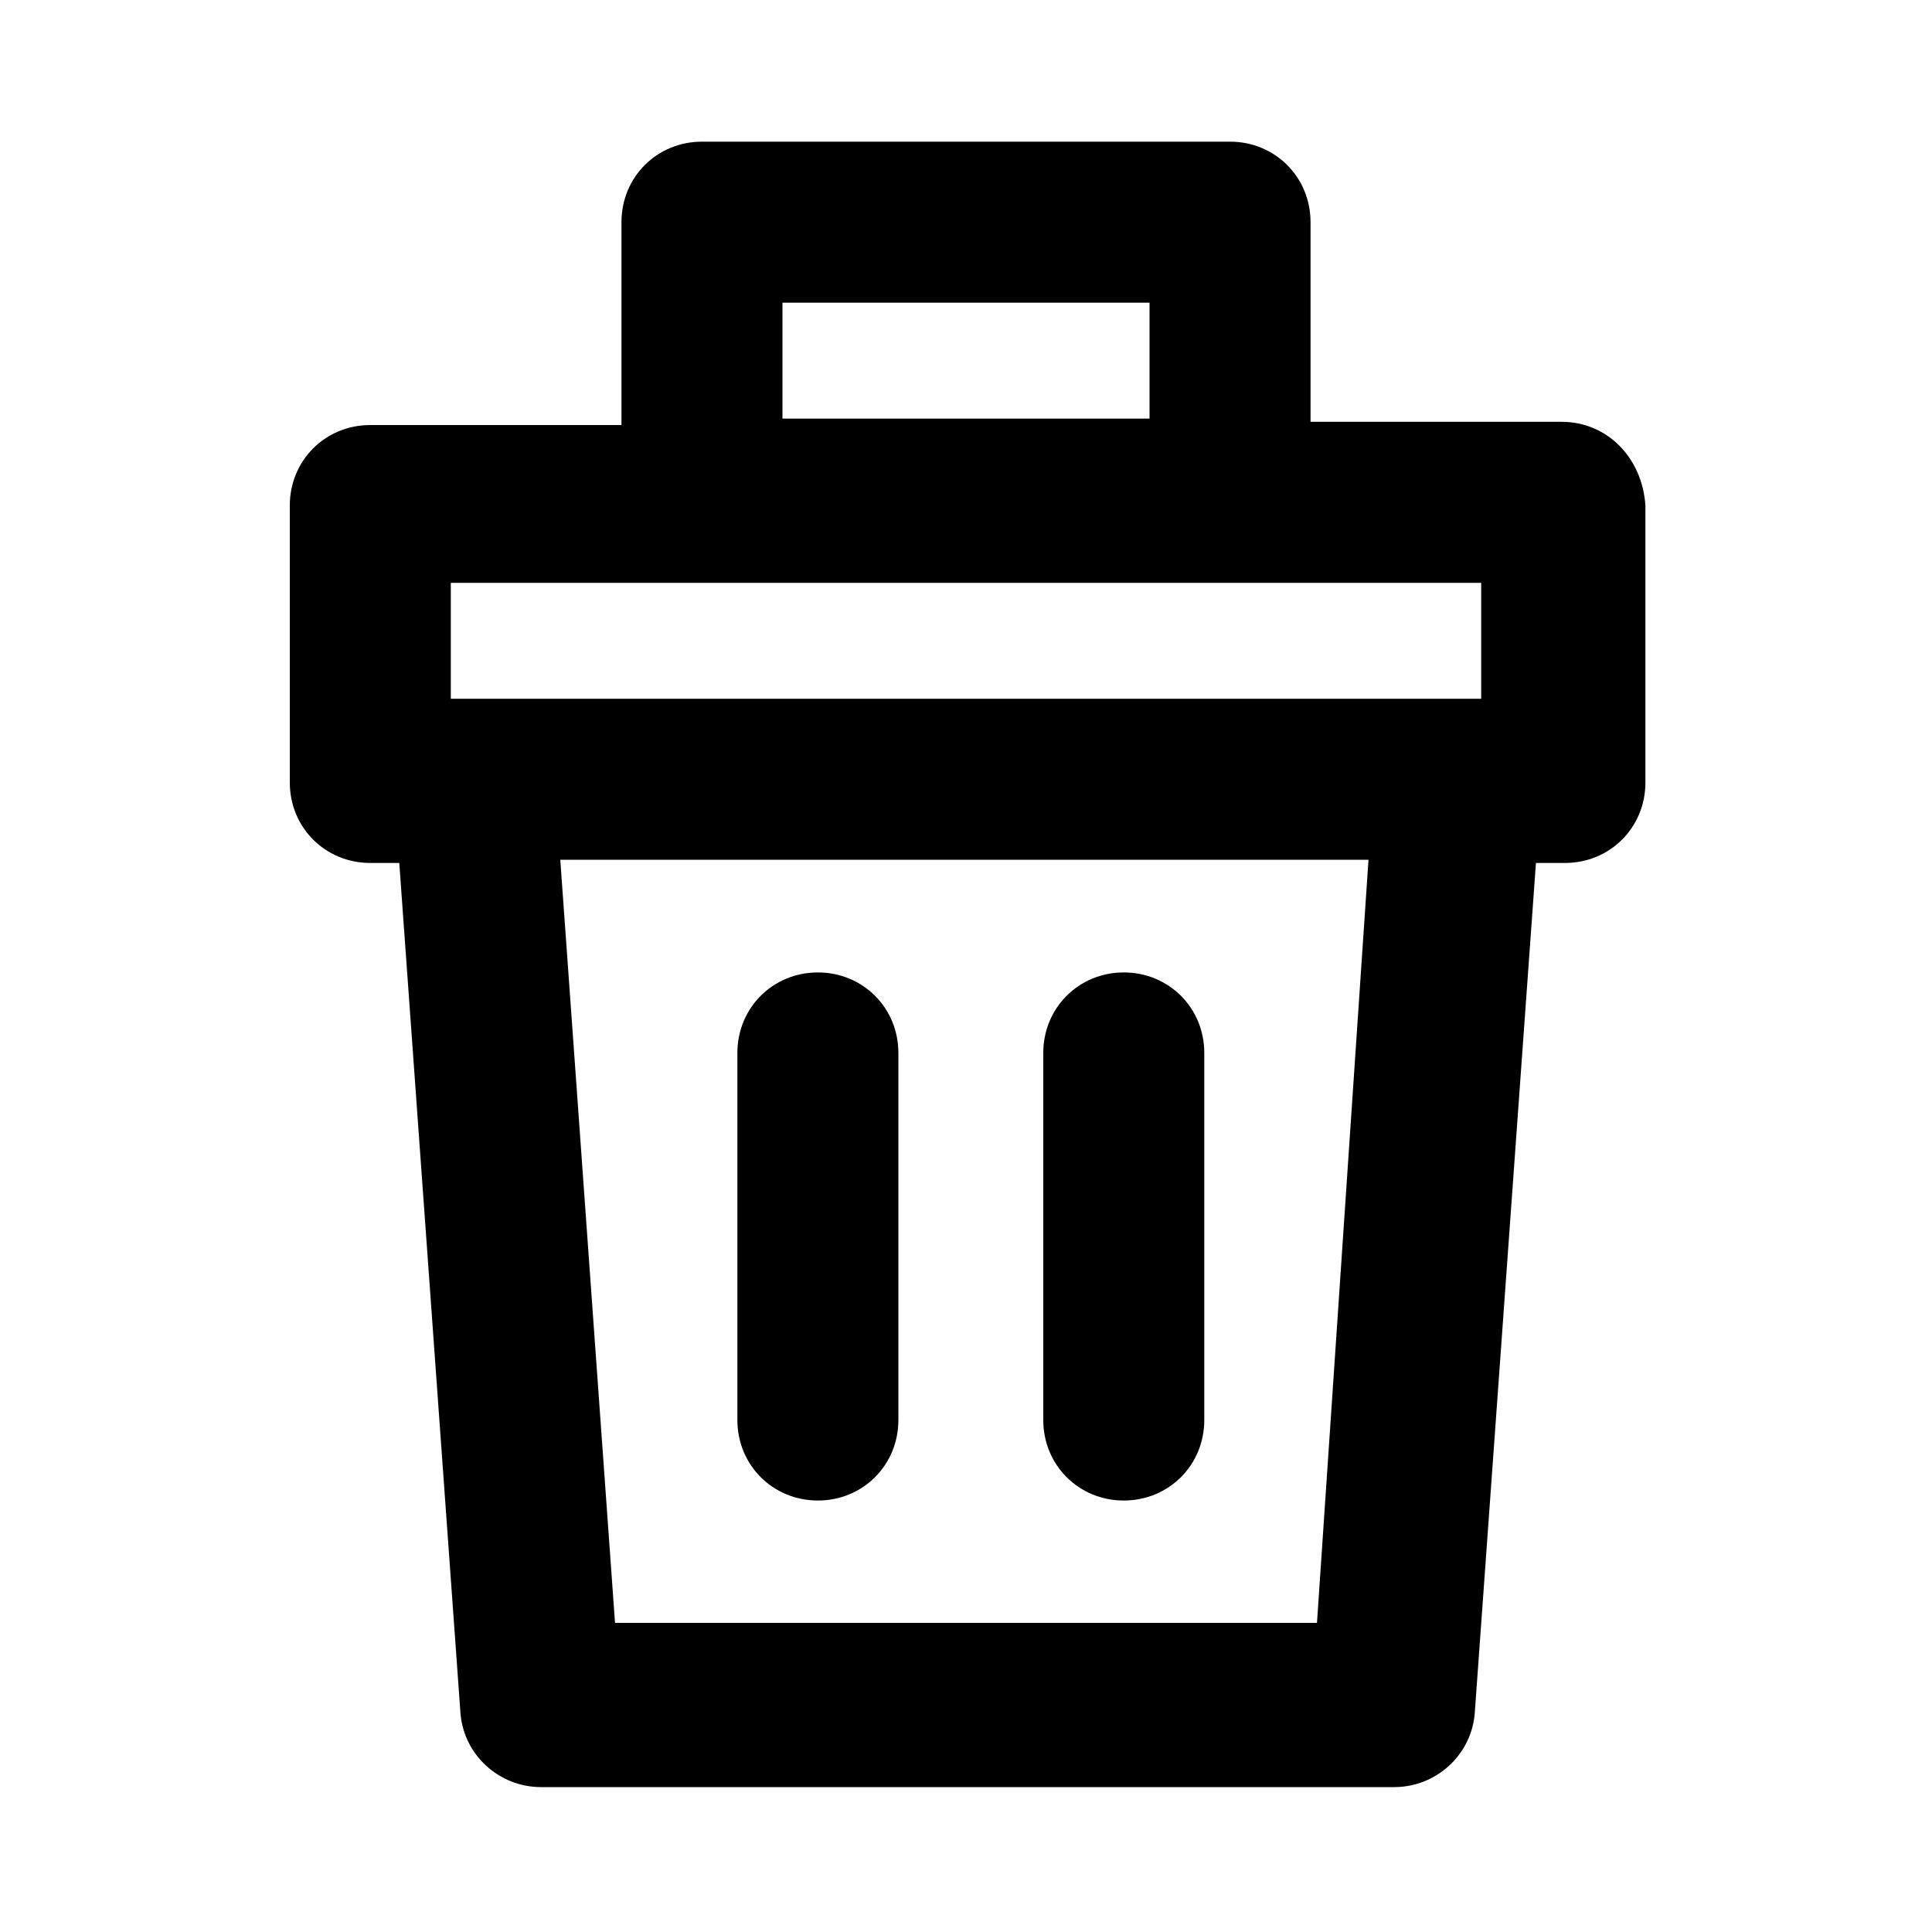
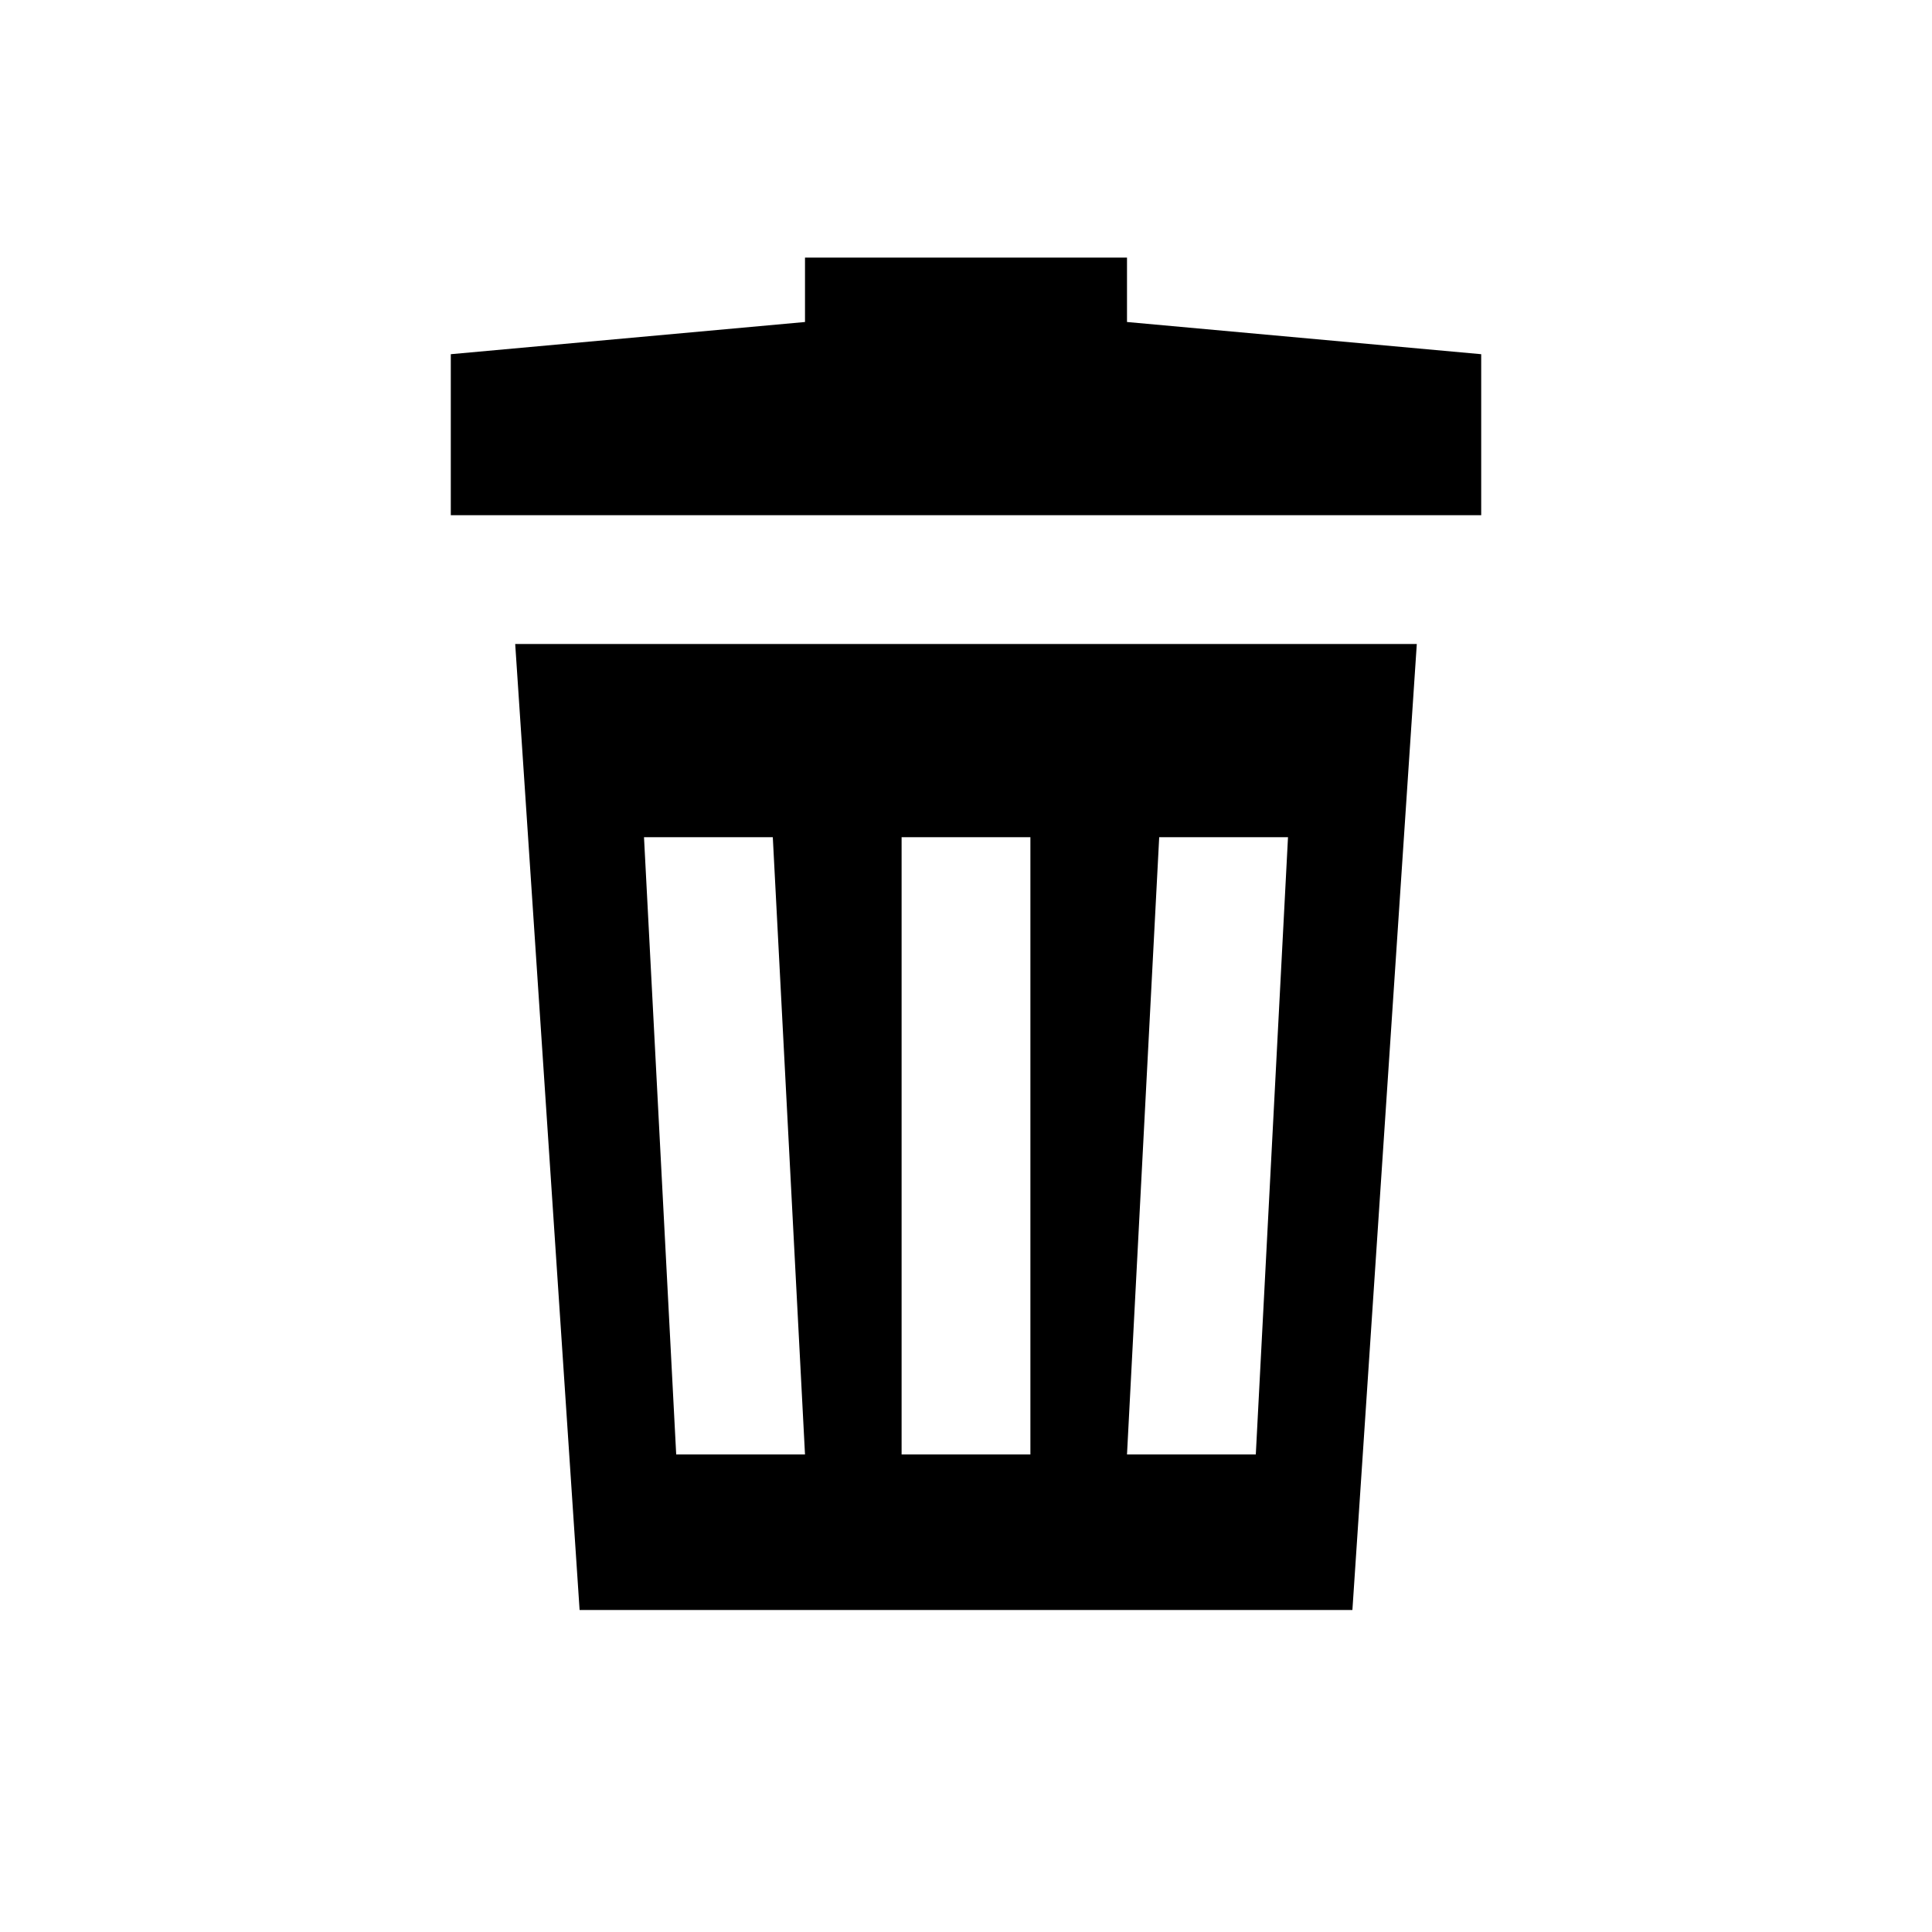
- <svg xmlns="http://www.w3.org/2000/svg" version="1.1" viewBox="0 0 60 60" xml:space="preserve" class="icon">
-   <path class="st0" d="M48.5 13.1h-7.8V6.9c0-1.4-1.1-2.5-2.5-2.5H21.8c-1.4 0-2.5 1.1-2.5 2.5v6.3h-7.8c-1.4 0-2.5 1.1-2.5 2.5v8.6c0 1.4 1.1 2.5 2.5 2.5h.9l1.9 26.4c.1 1.3 1.2 2.3 2.5 2.3h26.5c1.3 0 2.4-1 2.5-2.3l1.9-26.4h.9c1.4 0 2.5-1.1 2.5-2.5v-8.6c-.1-1.5-1.2-2.6-2.6-2.6zM24.3 9.4h11.4V13H24.3V9.4zM14 18.1h32v3.6H14v-3.6zm26.9 32.3H19.1l-1.7-23.7h25.1l-1.6 23.7z" />
-   <path class="st0" d="M25.4 46.6c1.4 0 2.5-1.1 2.5-2.5V32.7c0-1.4-1.1-2.5-2.5-2.5s-2.5 1.1-2.5 2.5v11.4c0 1.4 1.1 2.5 2.5 2.5zm9.5 0c1.4 0 2.5-1.1 2.5-2.5V32.7c0-1.4-1.1-2.5-2.5-2.5s-2.5 1.1-2.5 2.5v11.4c0 1.4 1.1 2.5 2.5 2.5z" />
+ <svg xmlns="http://www.w3.org/2000/svg" data-name="Ebene 1" viewBox="0 0 60 60" class="icon">
+   <path d="M35 10V8H25v2l-11 1v5h32v-5l-11-1zM16 20l2 30h24l2-30zm5 25.17L20 26h4l1 19.17zm7 0V26h4v19.17zm7 0L36 26h4l-1 19.17z" />
</svg>
